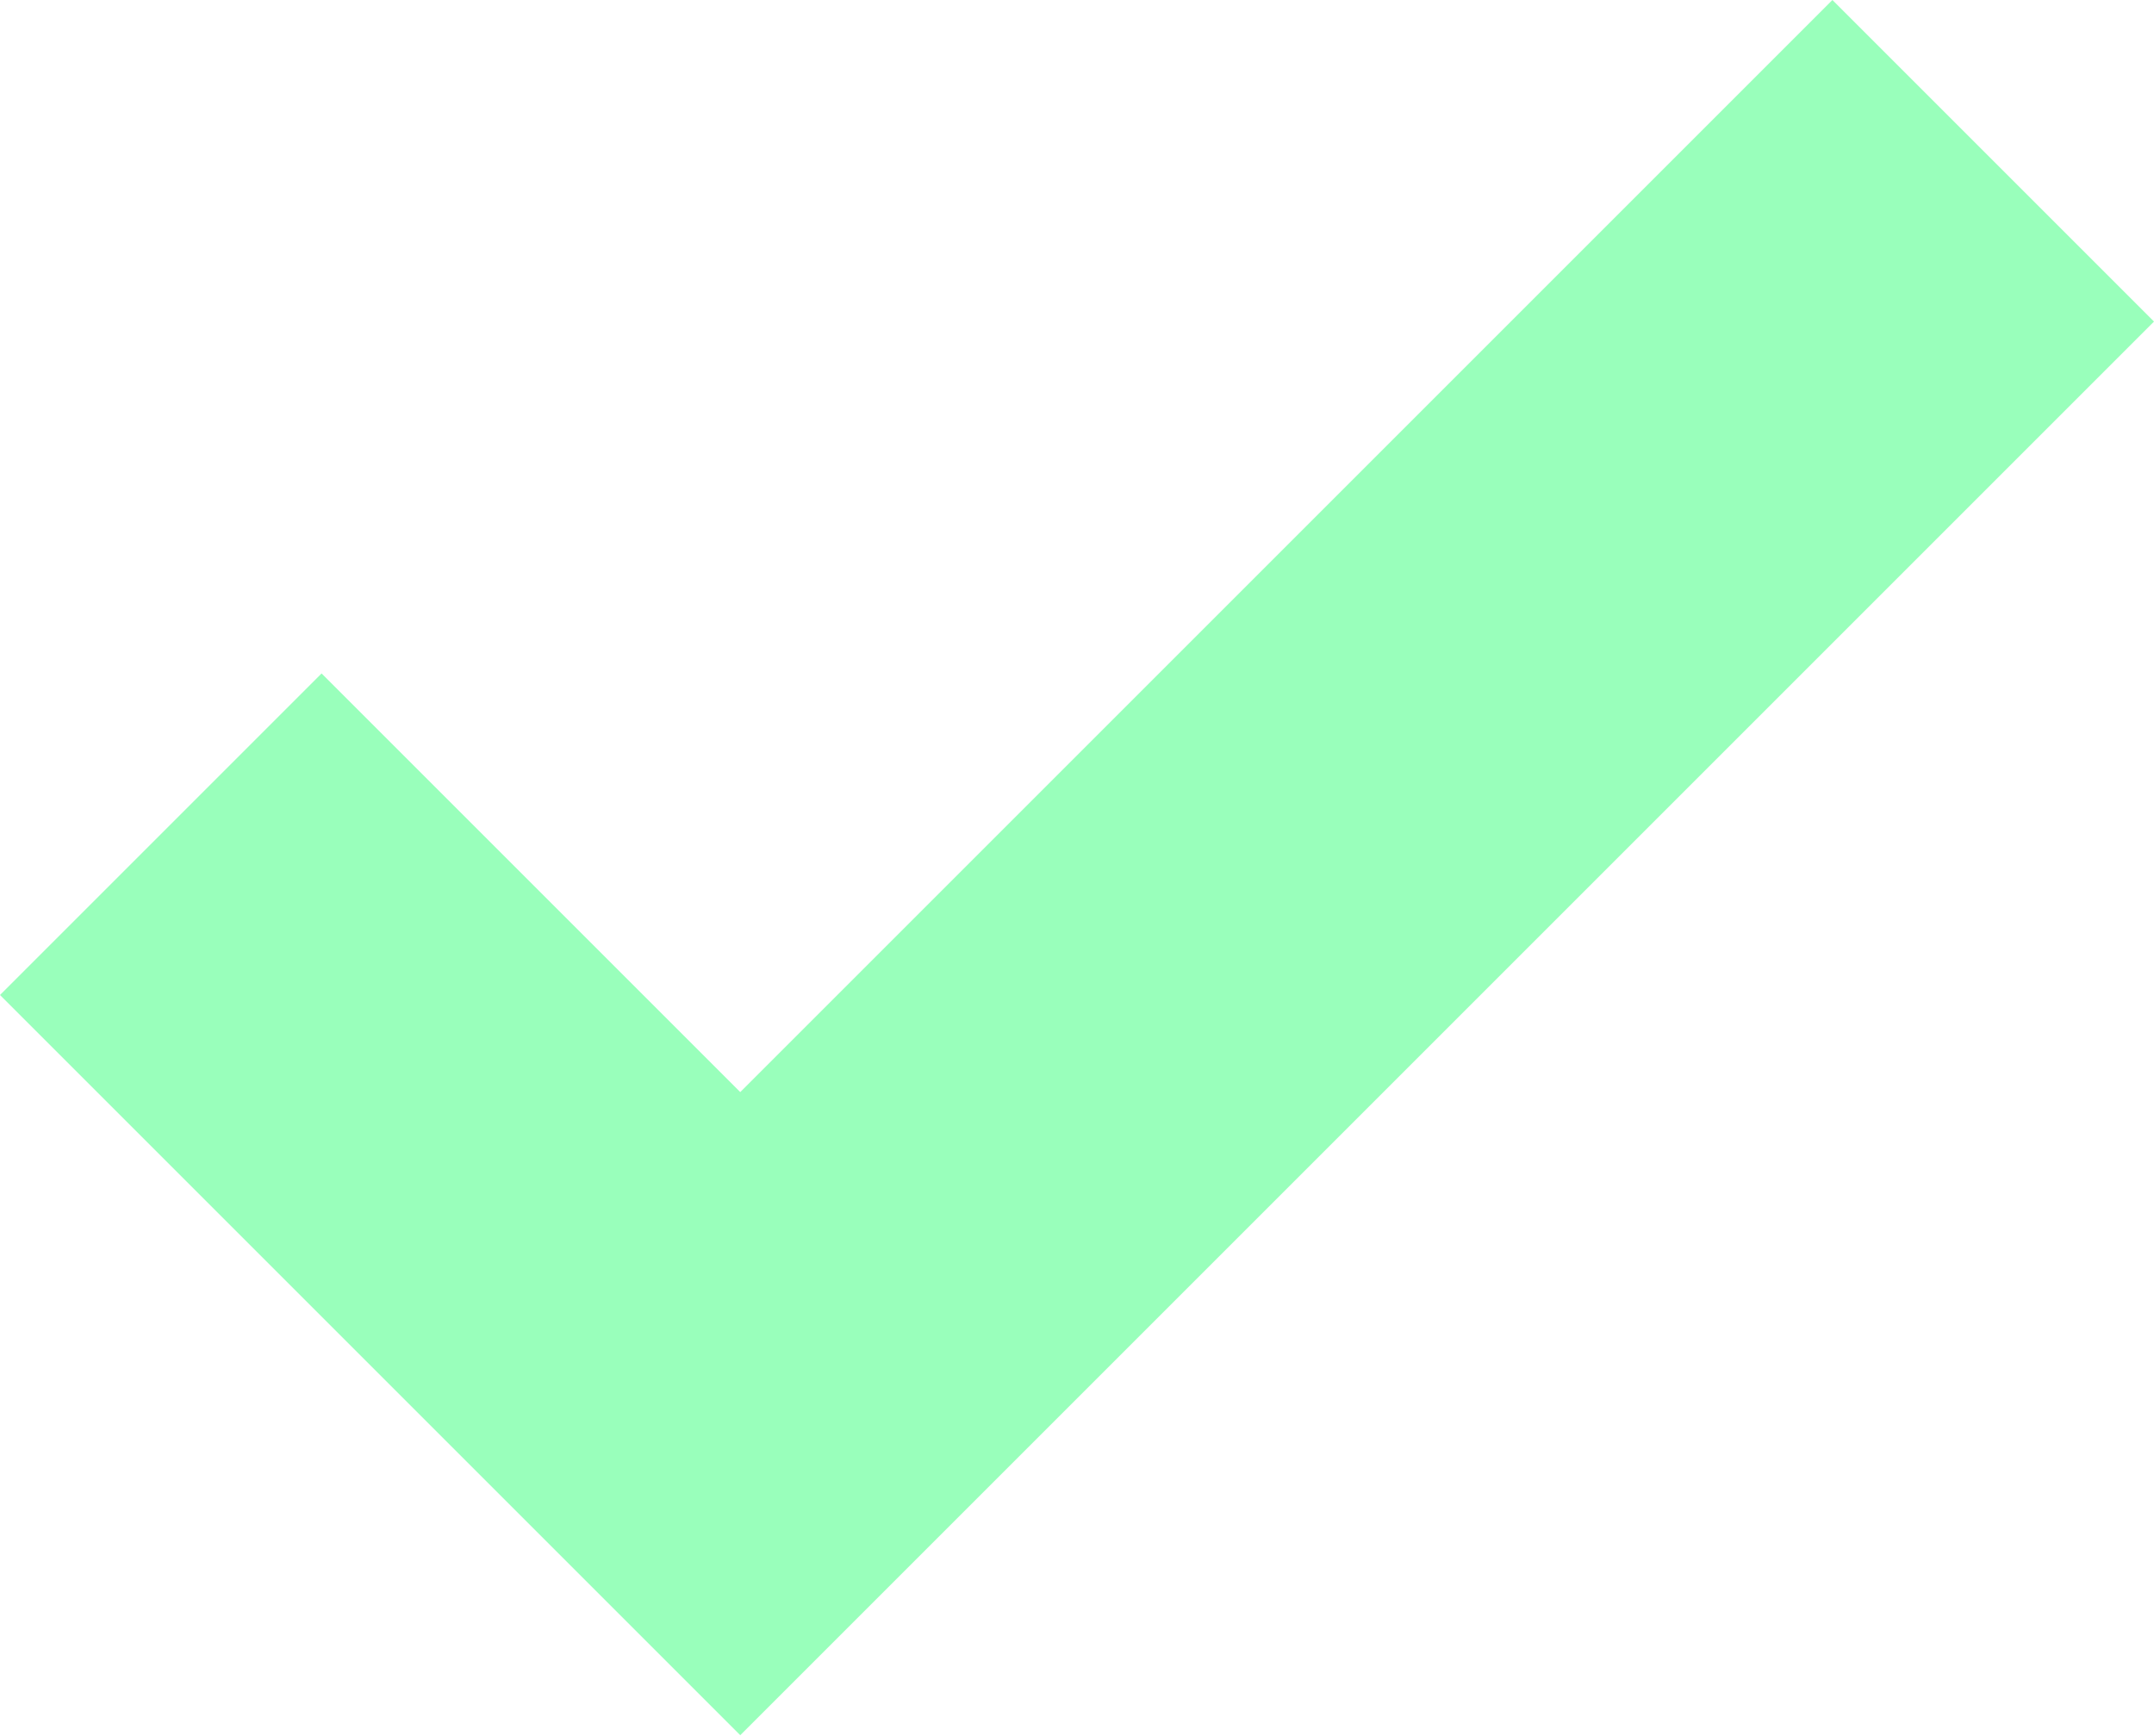
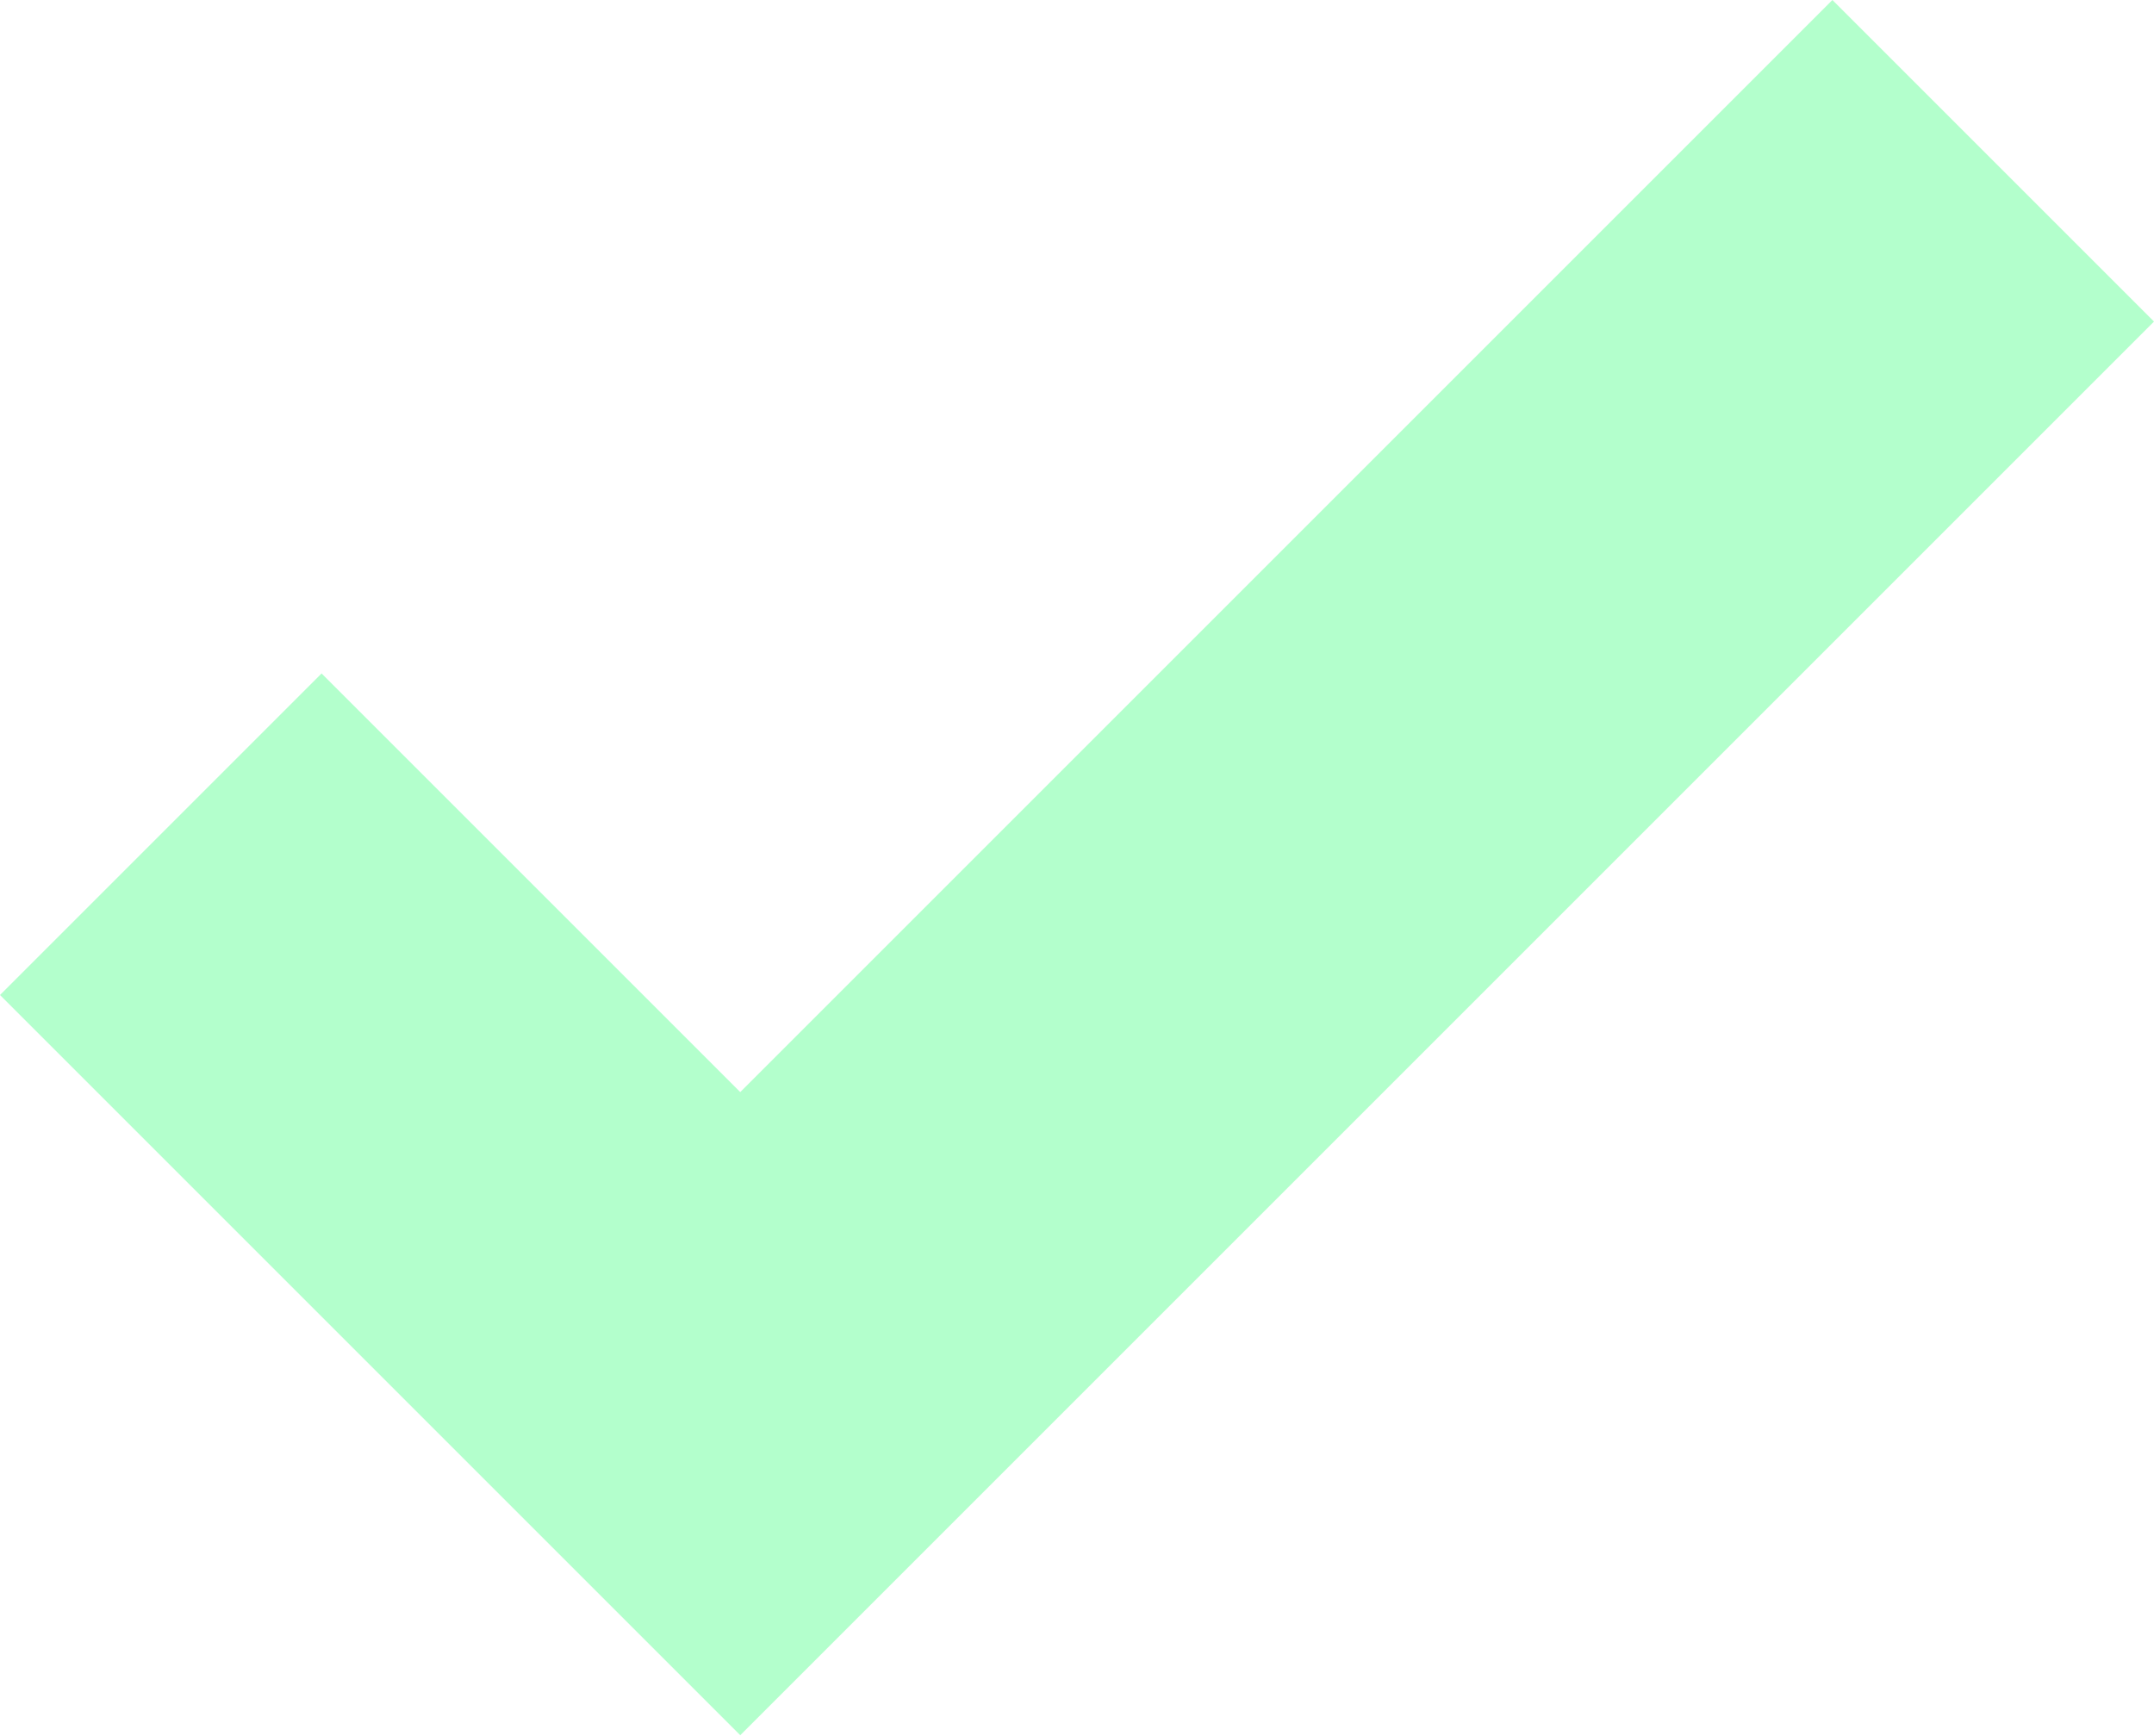
<svg xmlns="http://www.w3.org/2000/svg" version="1.1" id="Lager_1" x="0px" y="0px" viewBox="0 0 35.5 28.6" enable-background="new 0 0 35.5 28.6" xml:space="preserve">
-   <polygon fill="#99ffbb" points="35.5,5.3 30.2,0 12.2,18 5.3,11.1 0,16.4 12.2,28.6 12.2,28.6 12.2,28.6 " />
+   <polygon fill="#b3ffcc" points="35.5,5.3 30.2,0 12.2,18 5.3,11.1 0,16.4 12.2,28.6 12.2,28.6 12.2,28.6 " />
</svg>
